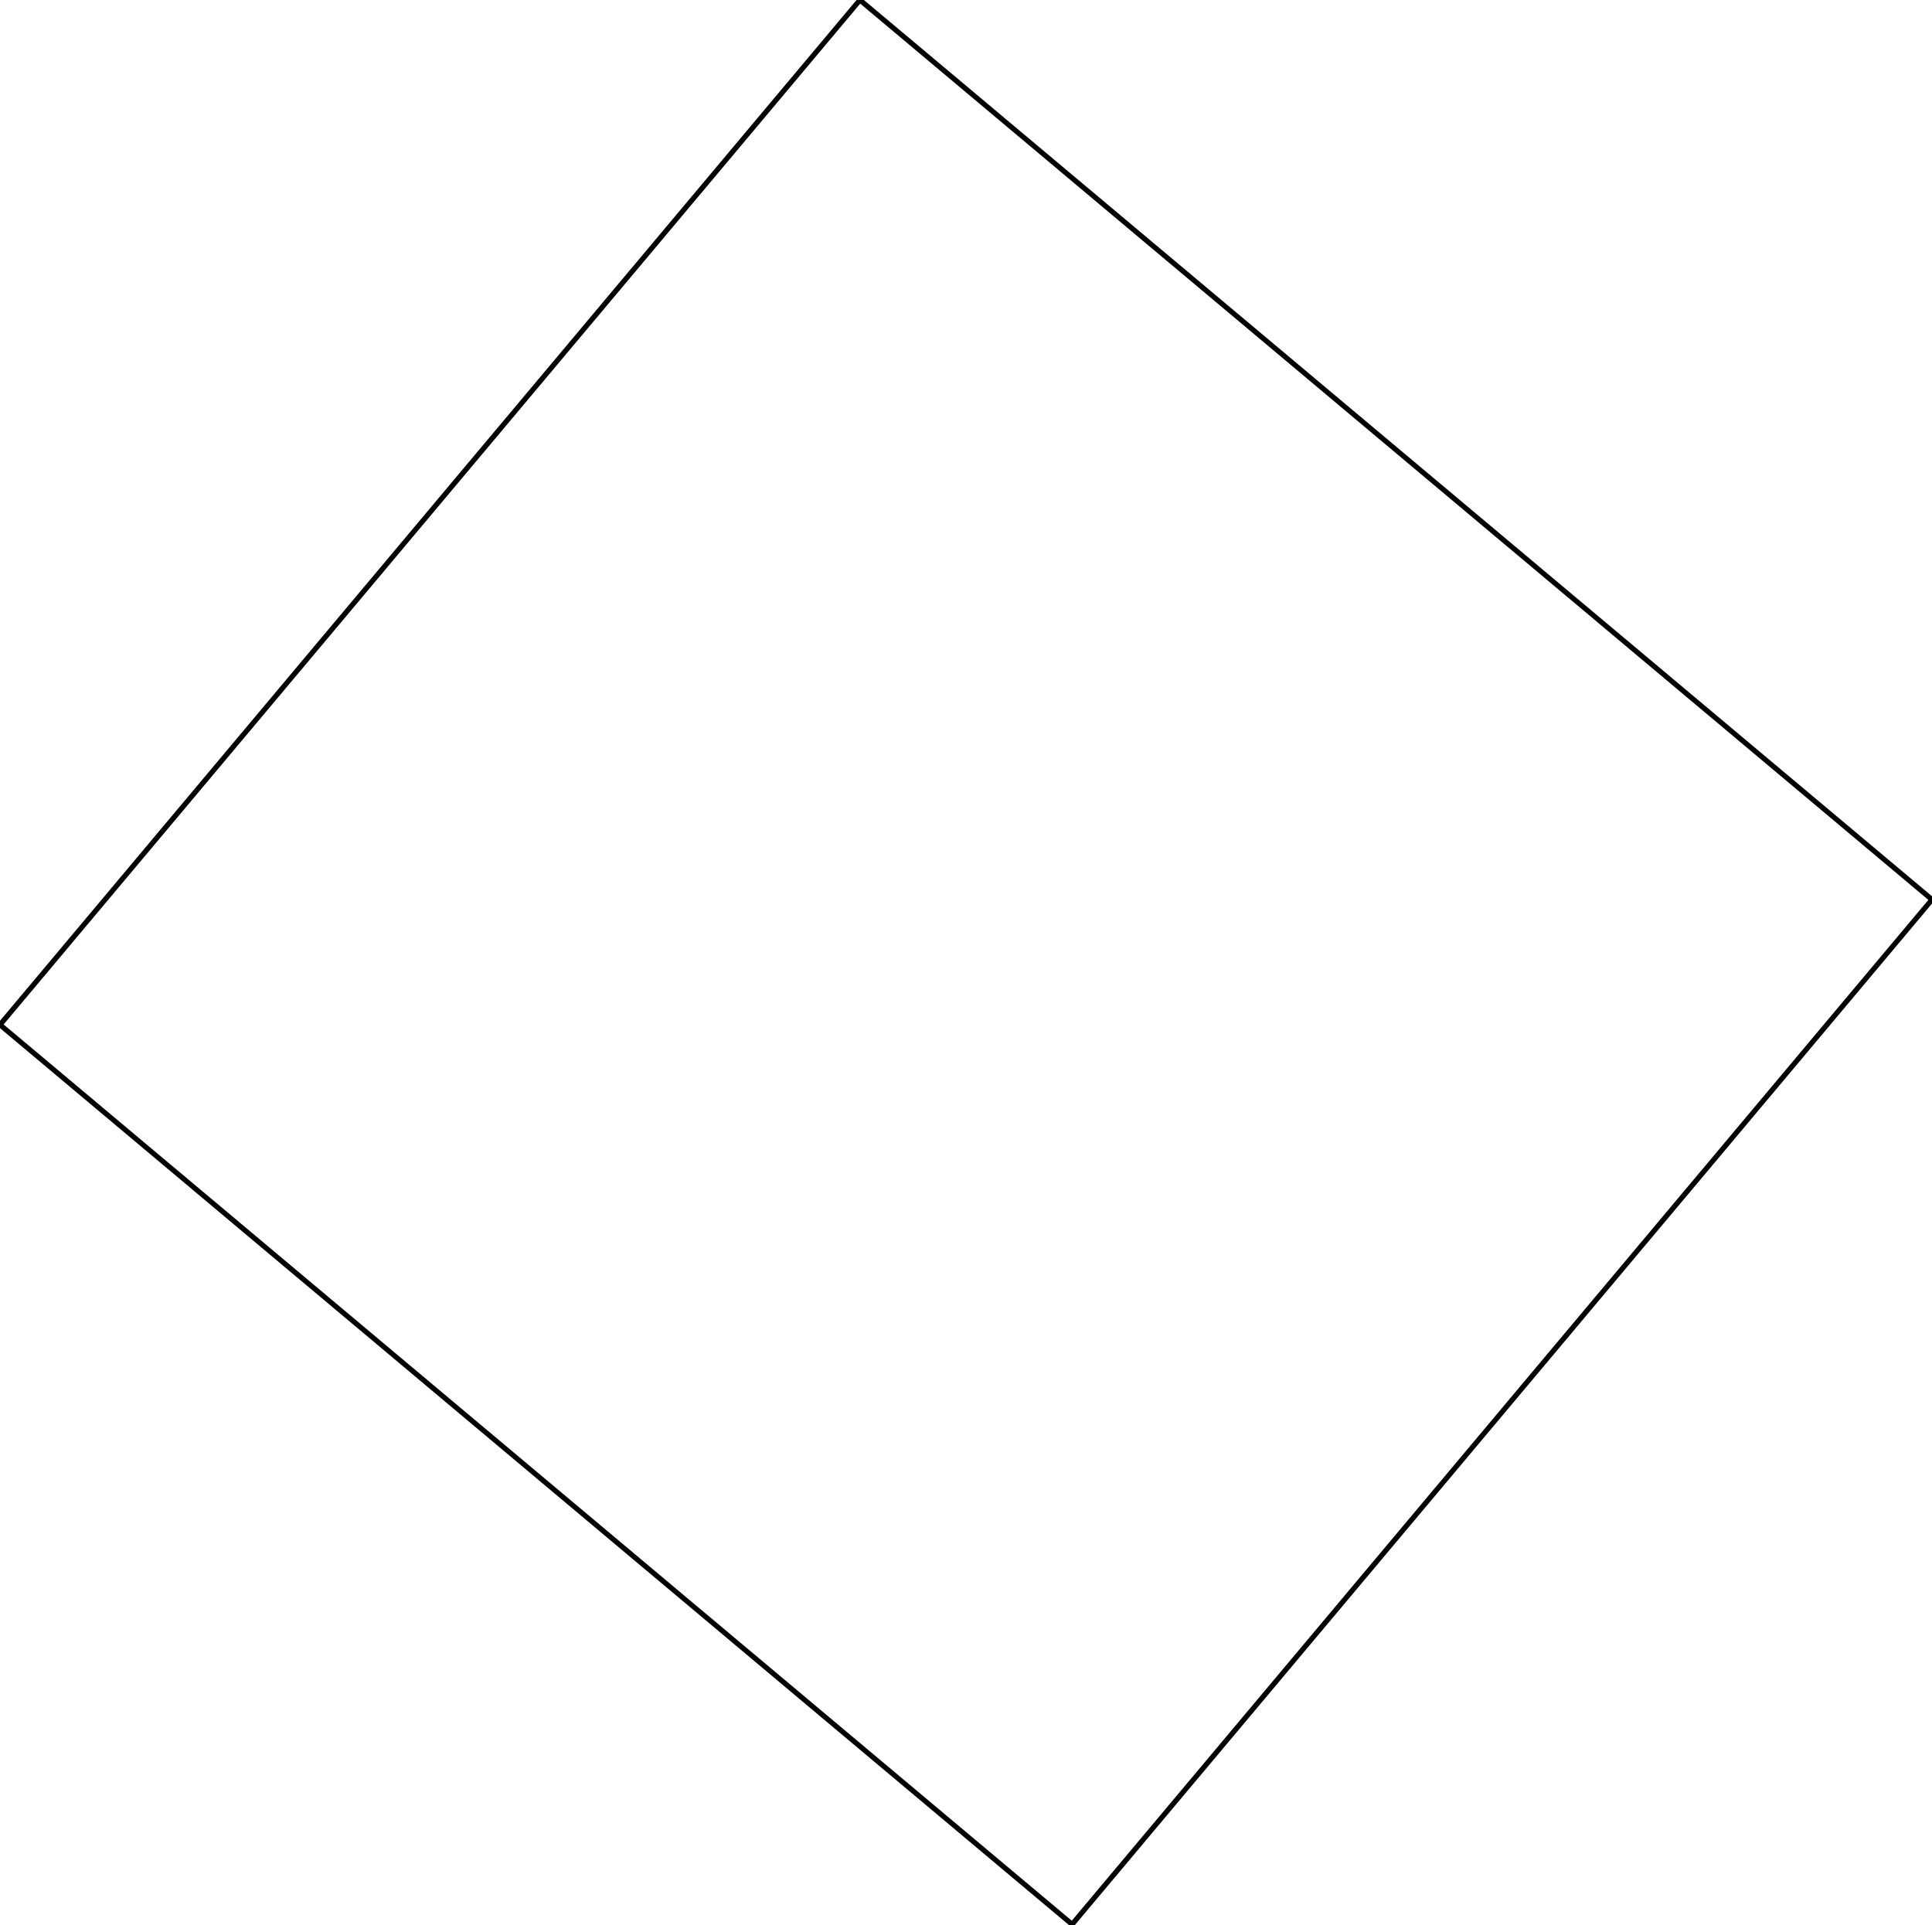
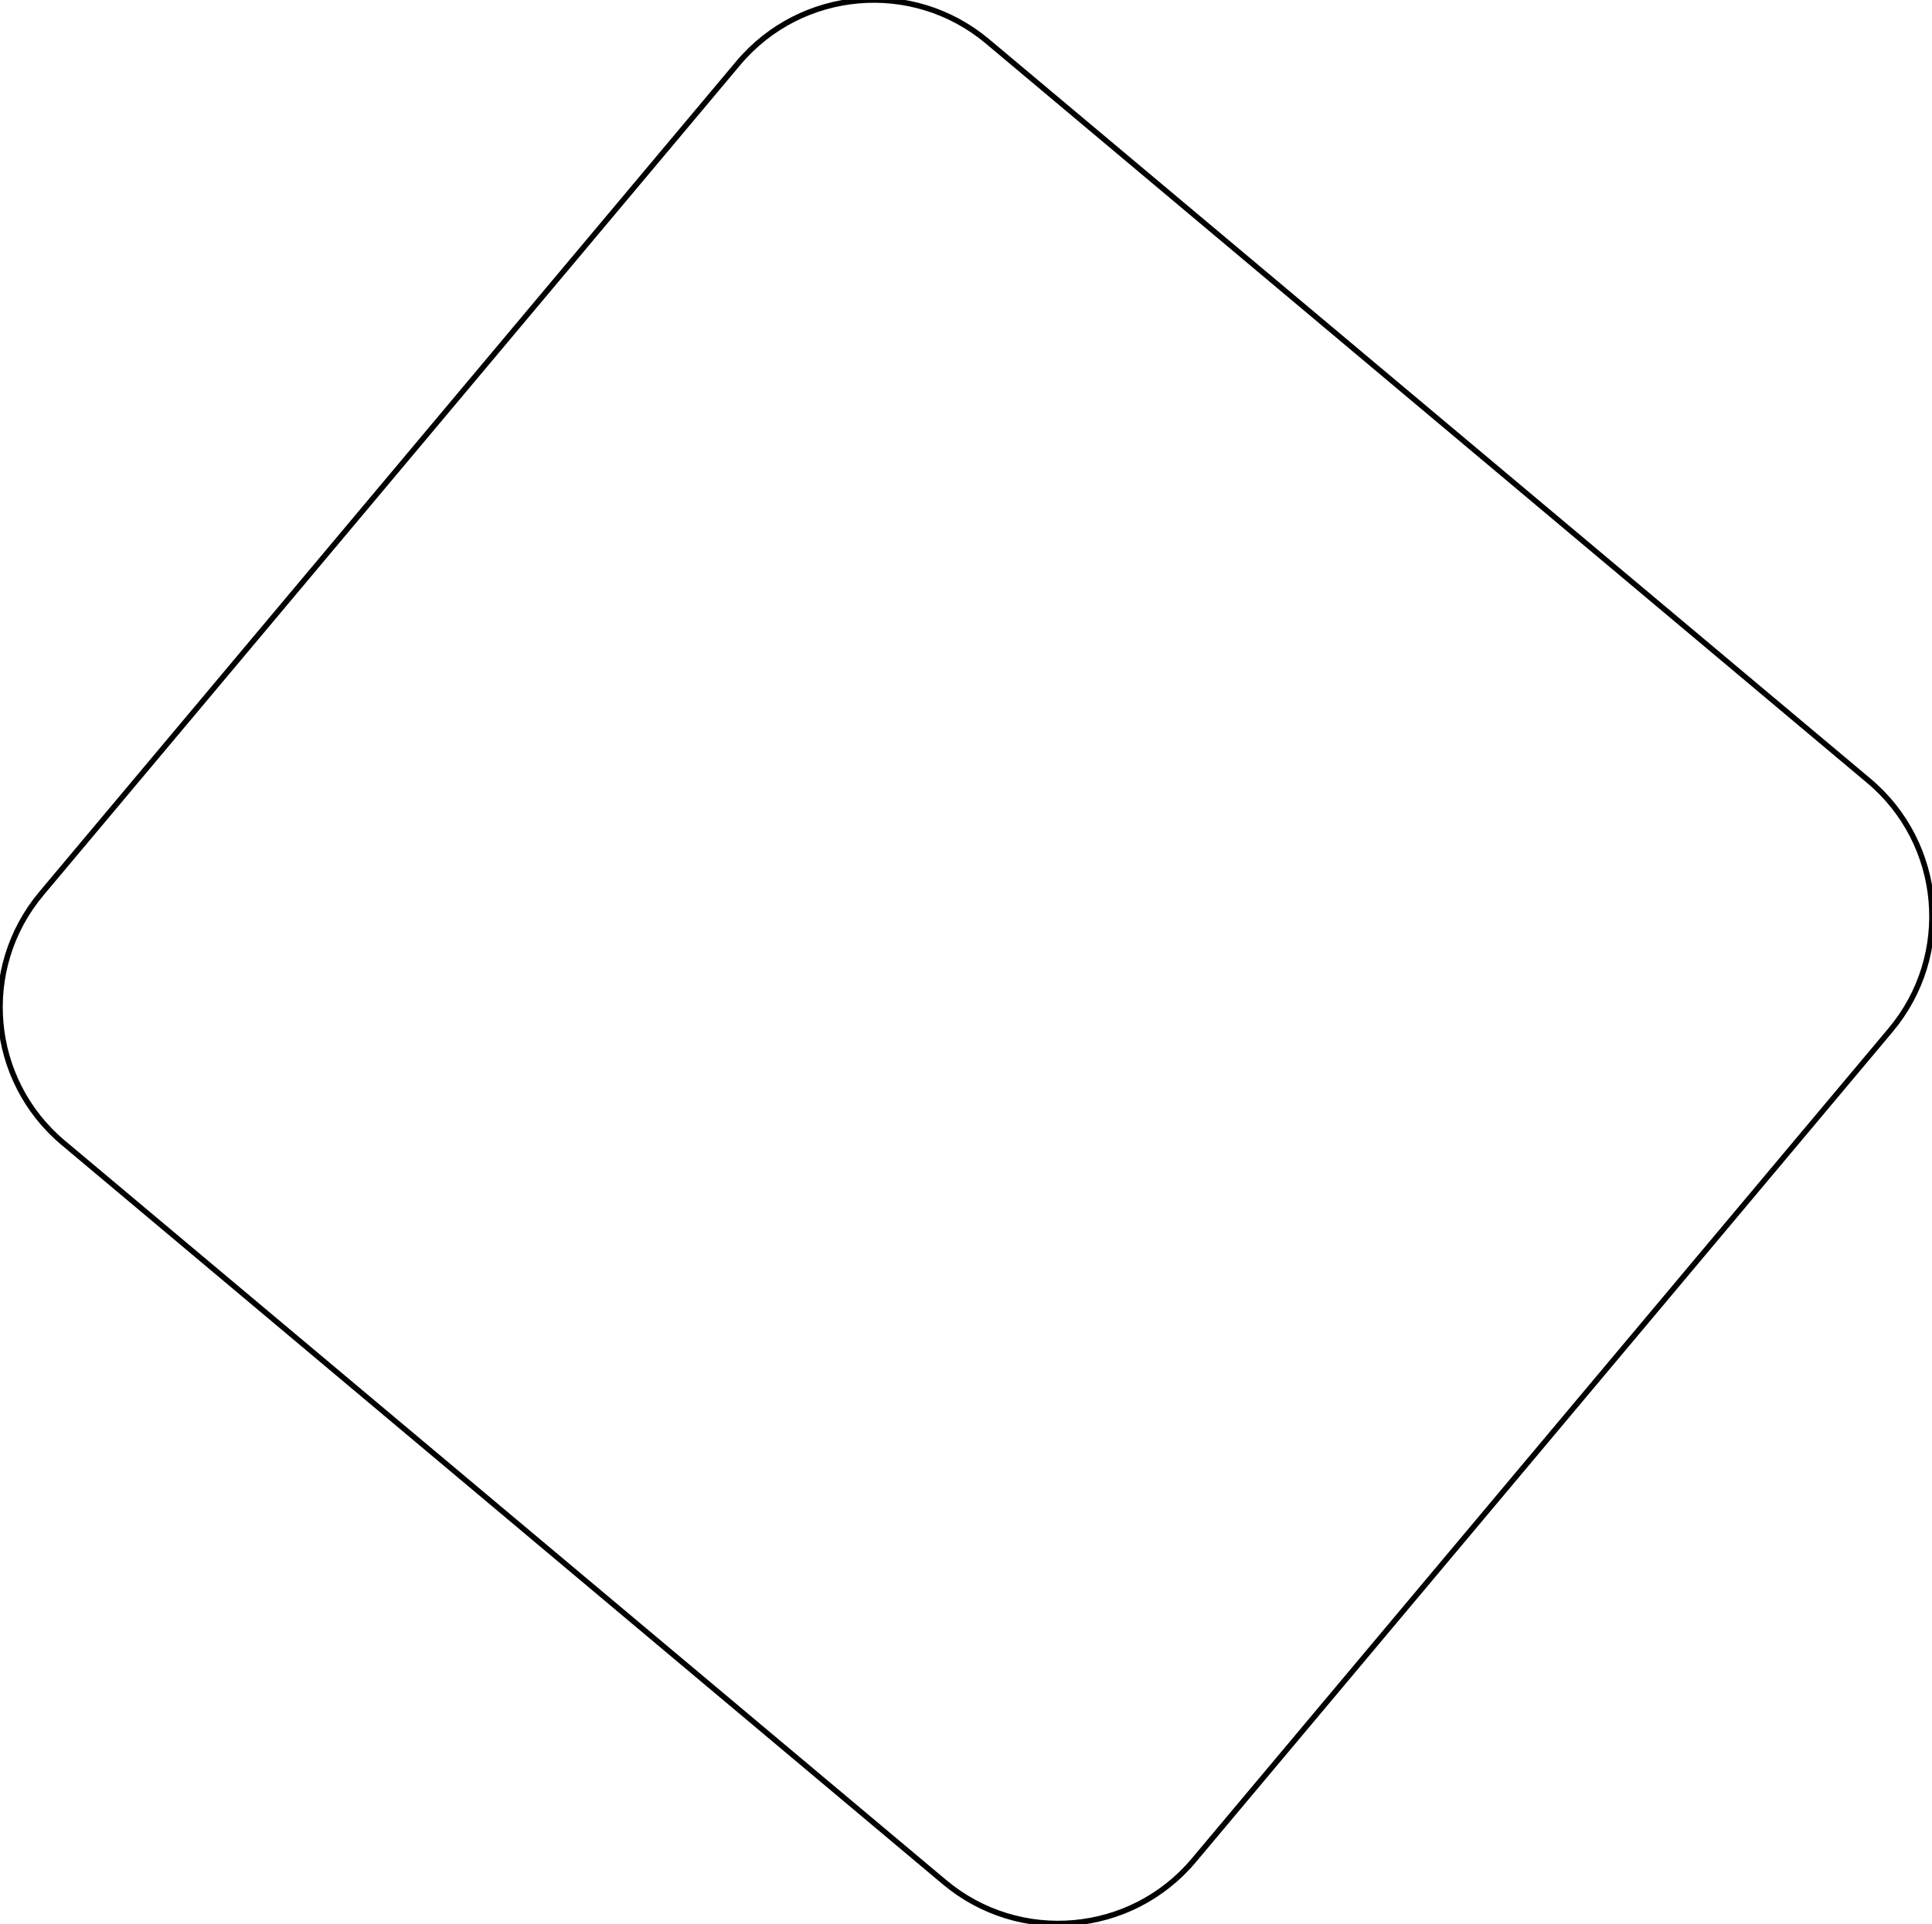
- <svg xmlns="http://www.w3.org/2000/svg" width="93.872mm" height="93.502mm" viewBox="0 0 93.872 93.502">
+ <svg xmlns="http://www.w3.org/2000/svg" width="87.331mm" height="86.961mm" viewBox="0 0 87.331 86.961">
  <g id="svgGroup" stroke-linecap="round" fill-rule="evenodd" font-size="9pt" stroke="#000" stroke-width="0.25mm" fill="none" style="stroke:#000;stroke-width:0.25mm;fill:none">
-     <path d="M 0 49.793 L 52.091 93.502 L 93.872 43.71 L 41.781 0 L 0 49.793 Z" vector-effect="non-scaling-stroke" />
+     <path d="M 2.858 51.665 L 42.692 85.089 A 8 8 0 0 0 53.963 84.103 L 85.459 46.567 A 8 8 0 0 0 84.473 35.297 L 44.639 1.872 A 8 8 0 0 0 33.368 2.858 L 1.872 40.394 A 8 8 0 0 0 2.858 51.665 Z" vector-effect="non-scaling-stroke" />
  </g>
</svg>
